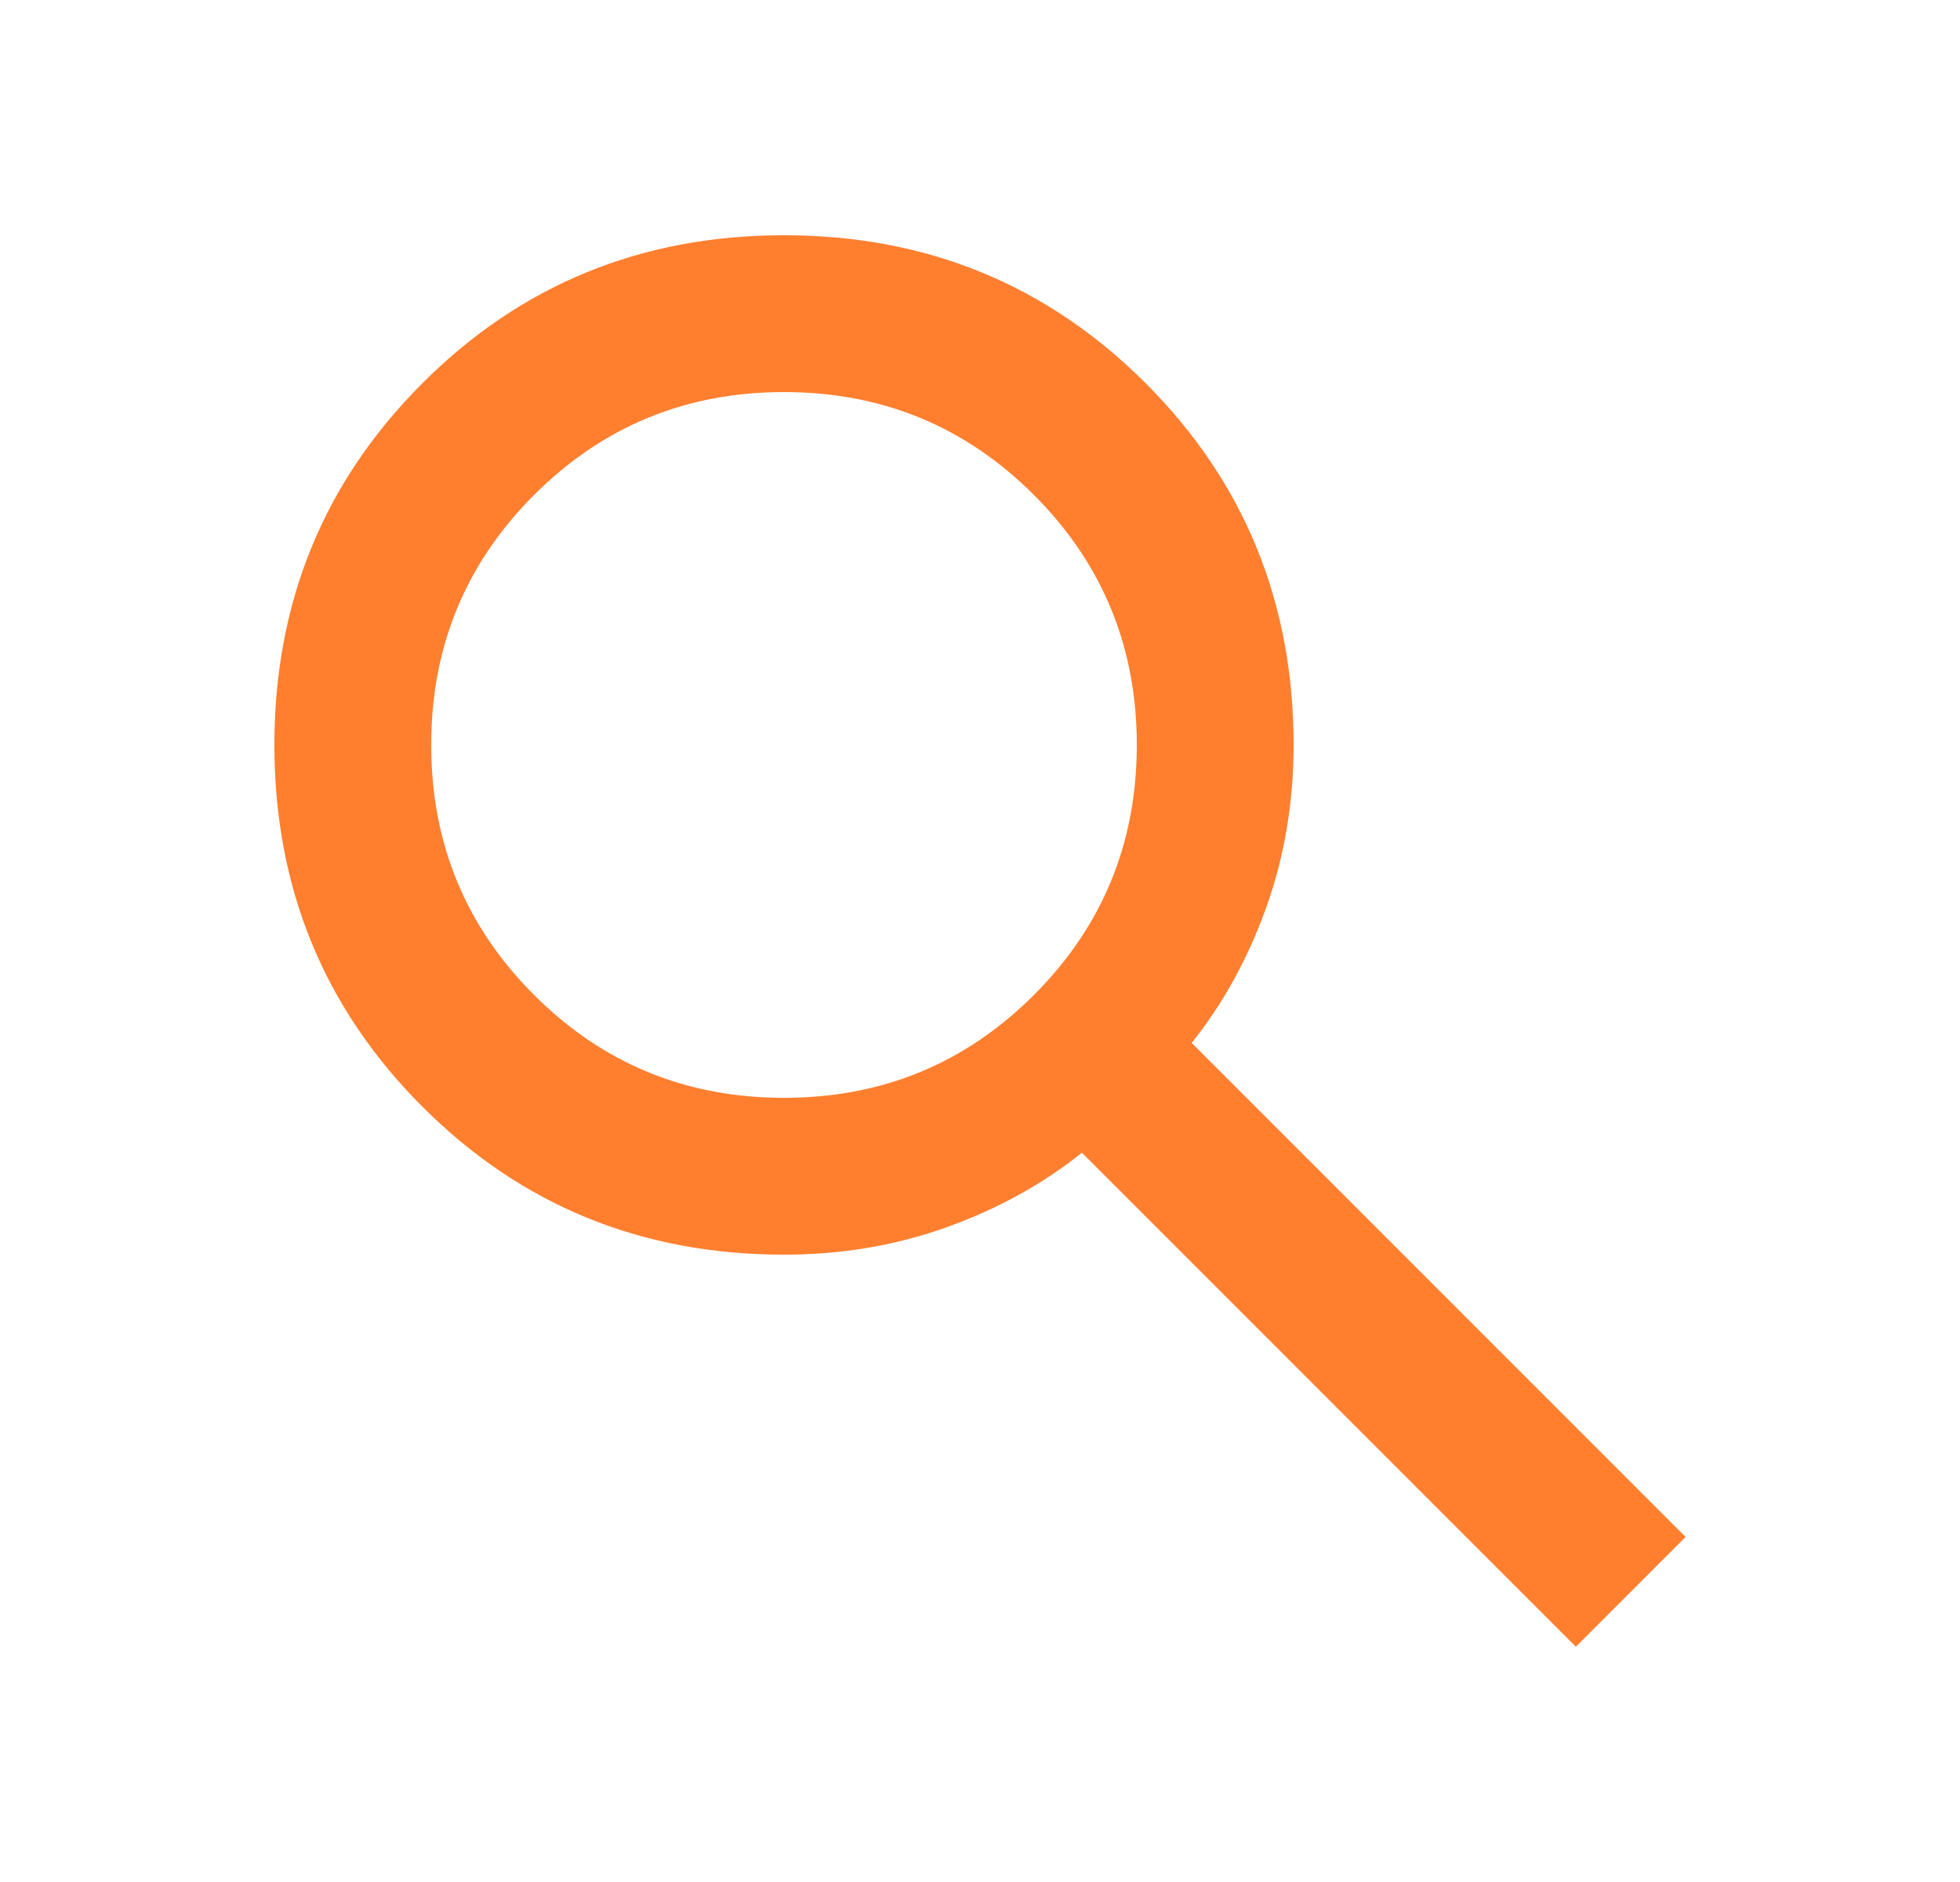
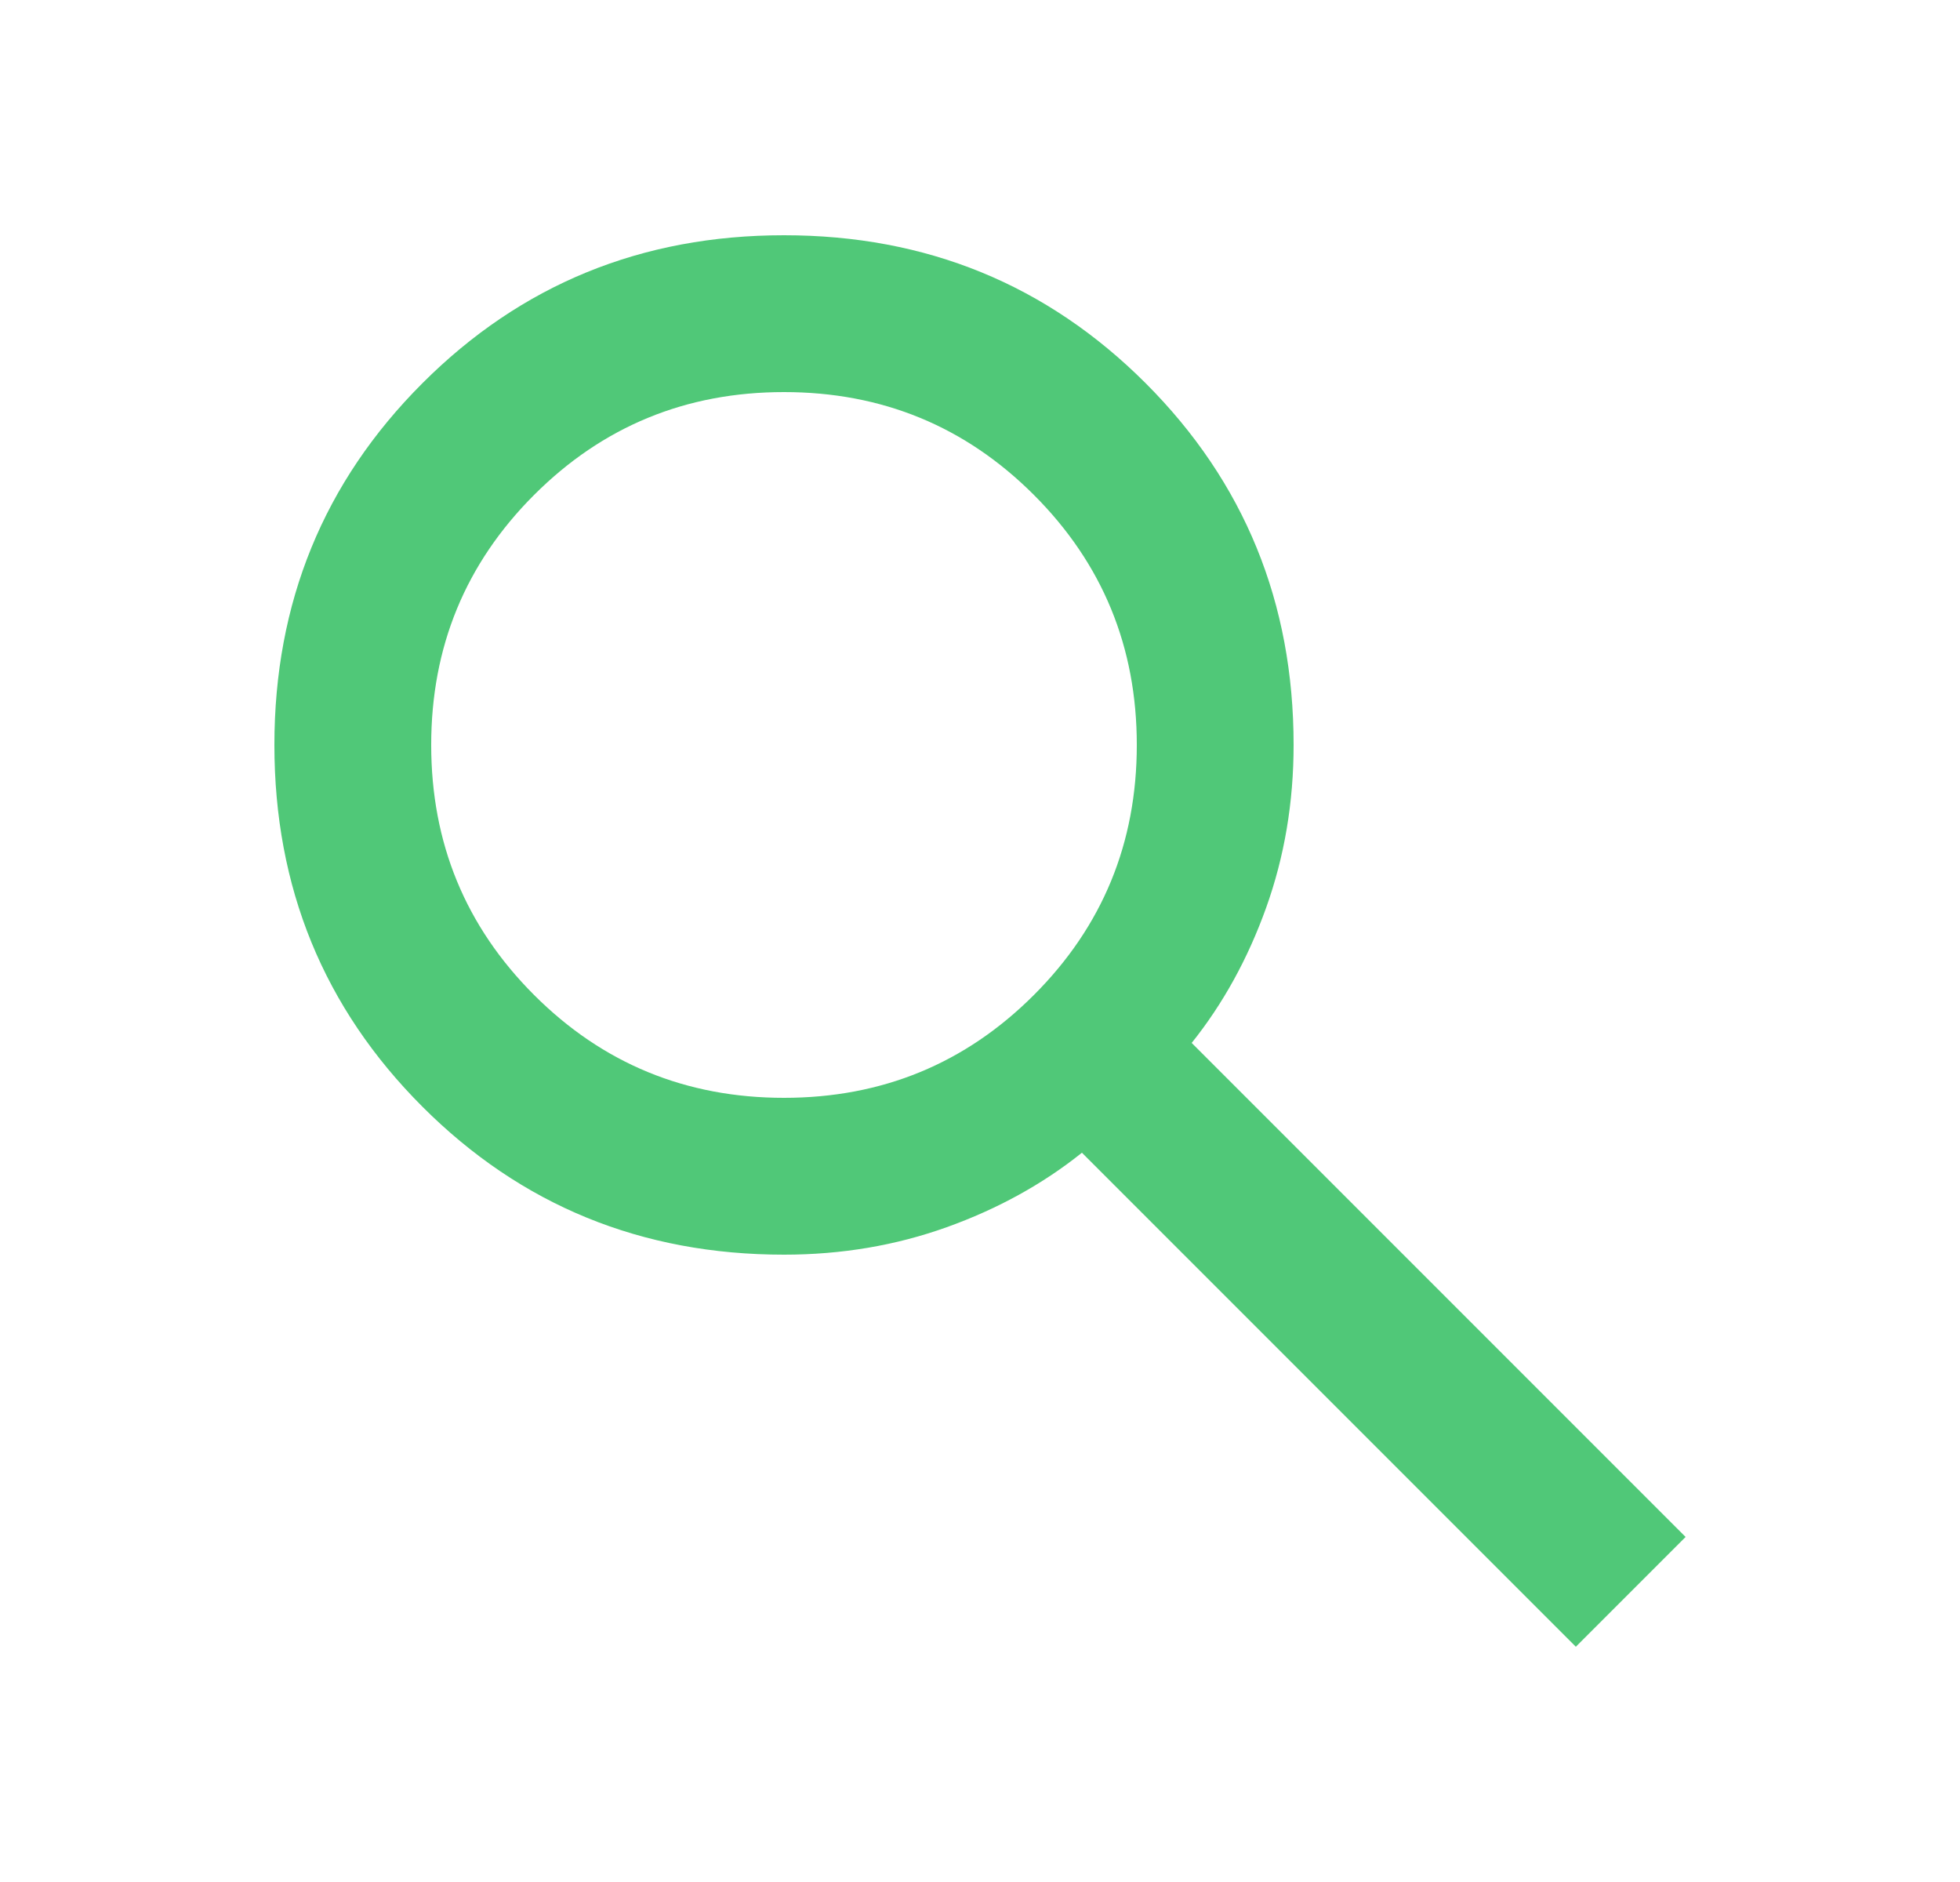
<svg xmlns="http://www.w3.org/2000/svg" width="25" height="24" viewBox="0 0 25 24" fill="none">
  <mask id="mask0_268_1156" style="mask-type:alpha" maskUnits="userSpaceOnUse" x="0" y="0" width="25" height="24">
    <rect x="0.5" width="24" height="24" fill="#D9D9D9" />
  </mask>
  <g mask="url(#mask0_268_1156)">
-     <path d="M20.1 21L13.8 14.7C13.3 15.1 12.725 15.417 12.075 15.65C11.425 15.883 10.733 16 10 16C8.183 16 6.646 15.371 5.388 14.113C4.129 12.854 3.5 11.317 3.5 9.5C3.5 7.683 4.129 6.146 5.388 4.887C6.646 3.629 8.183 3 10 3C11.817 3 13.354 3.629 14.613 4.887C15.871 6.146 16.5 7.683 16.5 9.5C16.5 10.233 16.383 10.925 16.15 11.575C15.917 12.225 15.6 12.8 15.2 13.3L21.5 19.6L20.1 21ZM10 14C11.25 14 12.313 13.563 13.188 12.688C14.063 11.813 14.5 10.75 14.5 9.5C14.5 8.25 14.063 7.187 13.188 6.312C12.313 5.437 11.25 5 10 5C8.75 5 7.687 5.437 6.812 6.312C5.937 7.187 5.5 8.25 5.5 9.5C5.5 10.75 5.937 11.813 6.812 12.688C7.687 13.563 8.75 14 10 14Z" fill="#FF7F2F" />
+     <path d="M20.1 21L13.8 14.7C13.3 15.1 12.725 15.417 12.075 15.65C11.425 15.883 10.733 16 10 16C8.183 16 6.646 15.371 5.388 14.113C4.129 12.854 3.5 11.317 3.5 9.5C3.5 7.683 4.129 6.146 5.388 4.887C6.646 3.629 8.183 3 10 3C11.817 3 13.354 3.629 14.613 4.887C15.871 6.146 16.5 7.683 16.5 9.5C16.5 10.233 16.383 10.925 16.15 11.575C15.917 12.225 15.6 12.8 15.2 13.3L21.5 19.6L20.1 21ZM10 14C11.25 14 12.313 13.563 13.188 12.688C14.063 11.813 14.5 10.75 14.5 9.5C14.5 8.25 14.063 7.187 13.188 6.312C12.313 5.437 11.25 5 10 5C8.75 5 7.687 5.437 6.812 6.312C5.937 7.187 5.5 8.25 5.5 9.5C5.5 10.75 5.937 11.813 6.812 12.688C7.687 13.563 8.75 14 10 14Z" fill="#50c878" />
  </g>
</svg>
